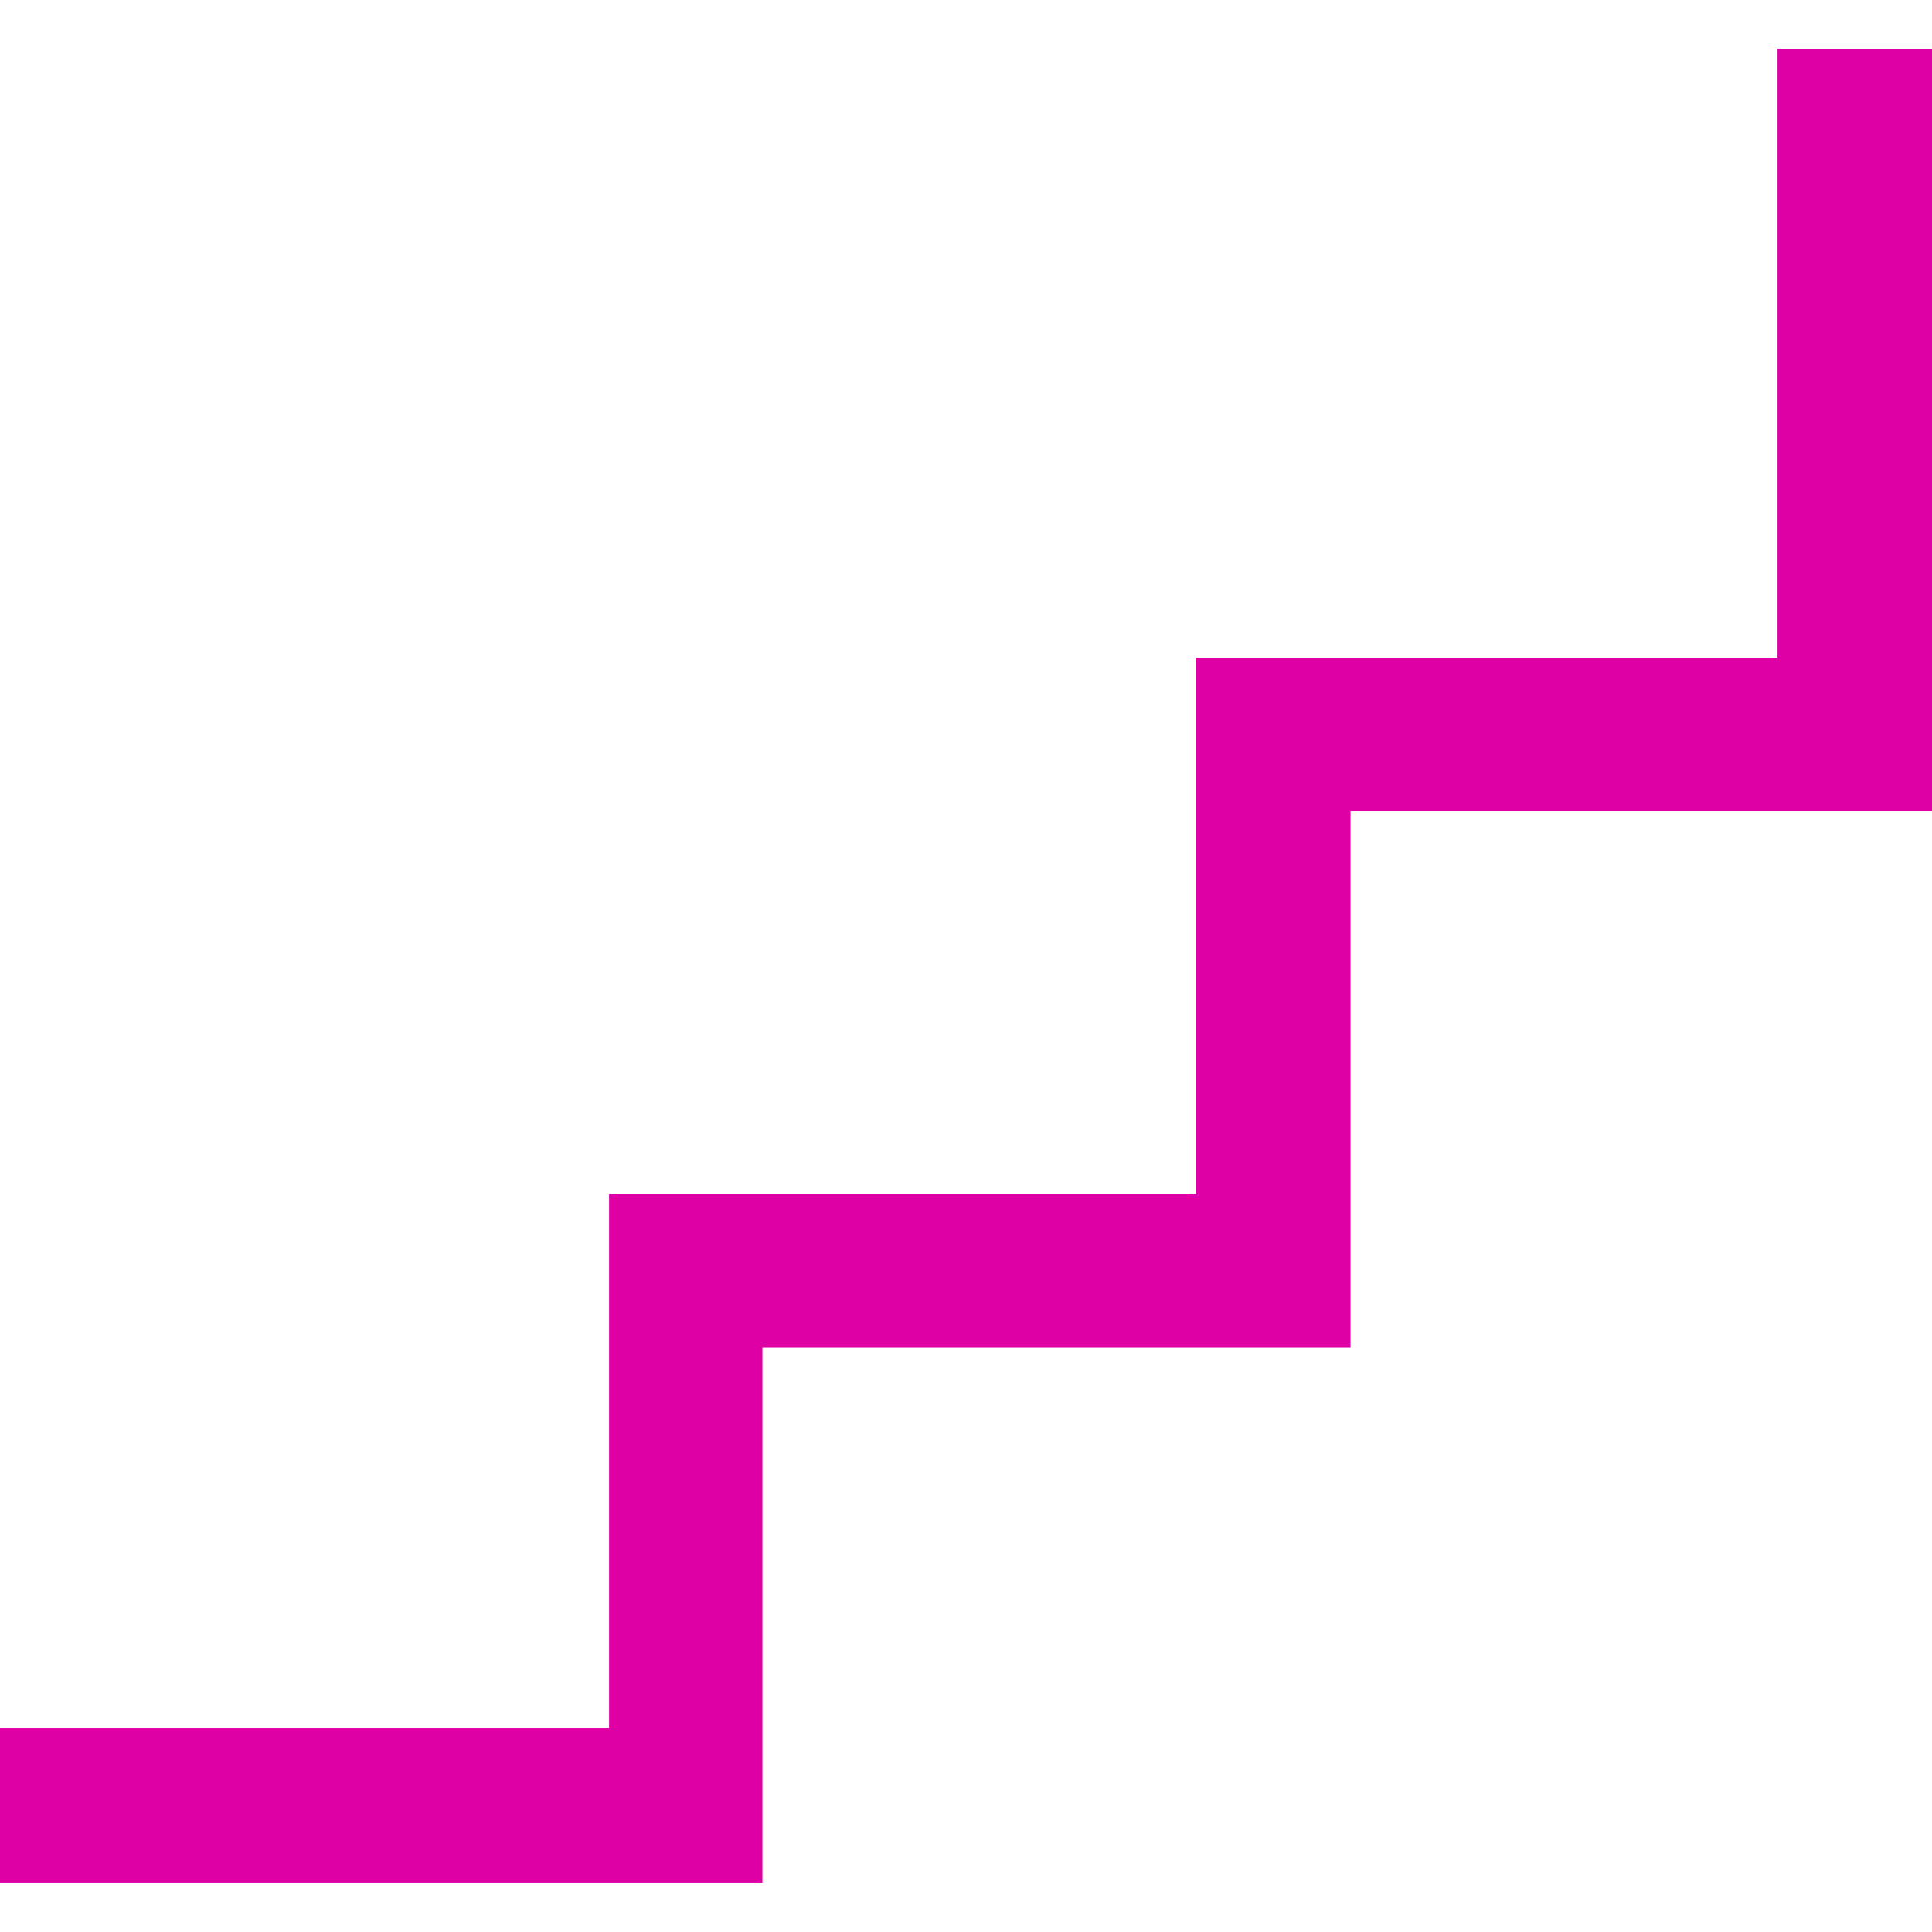
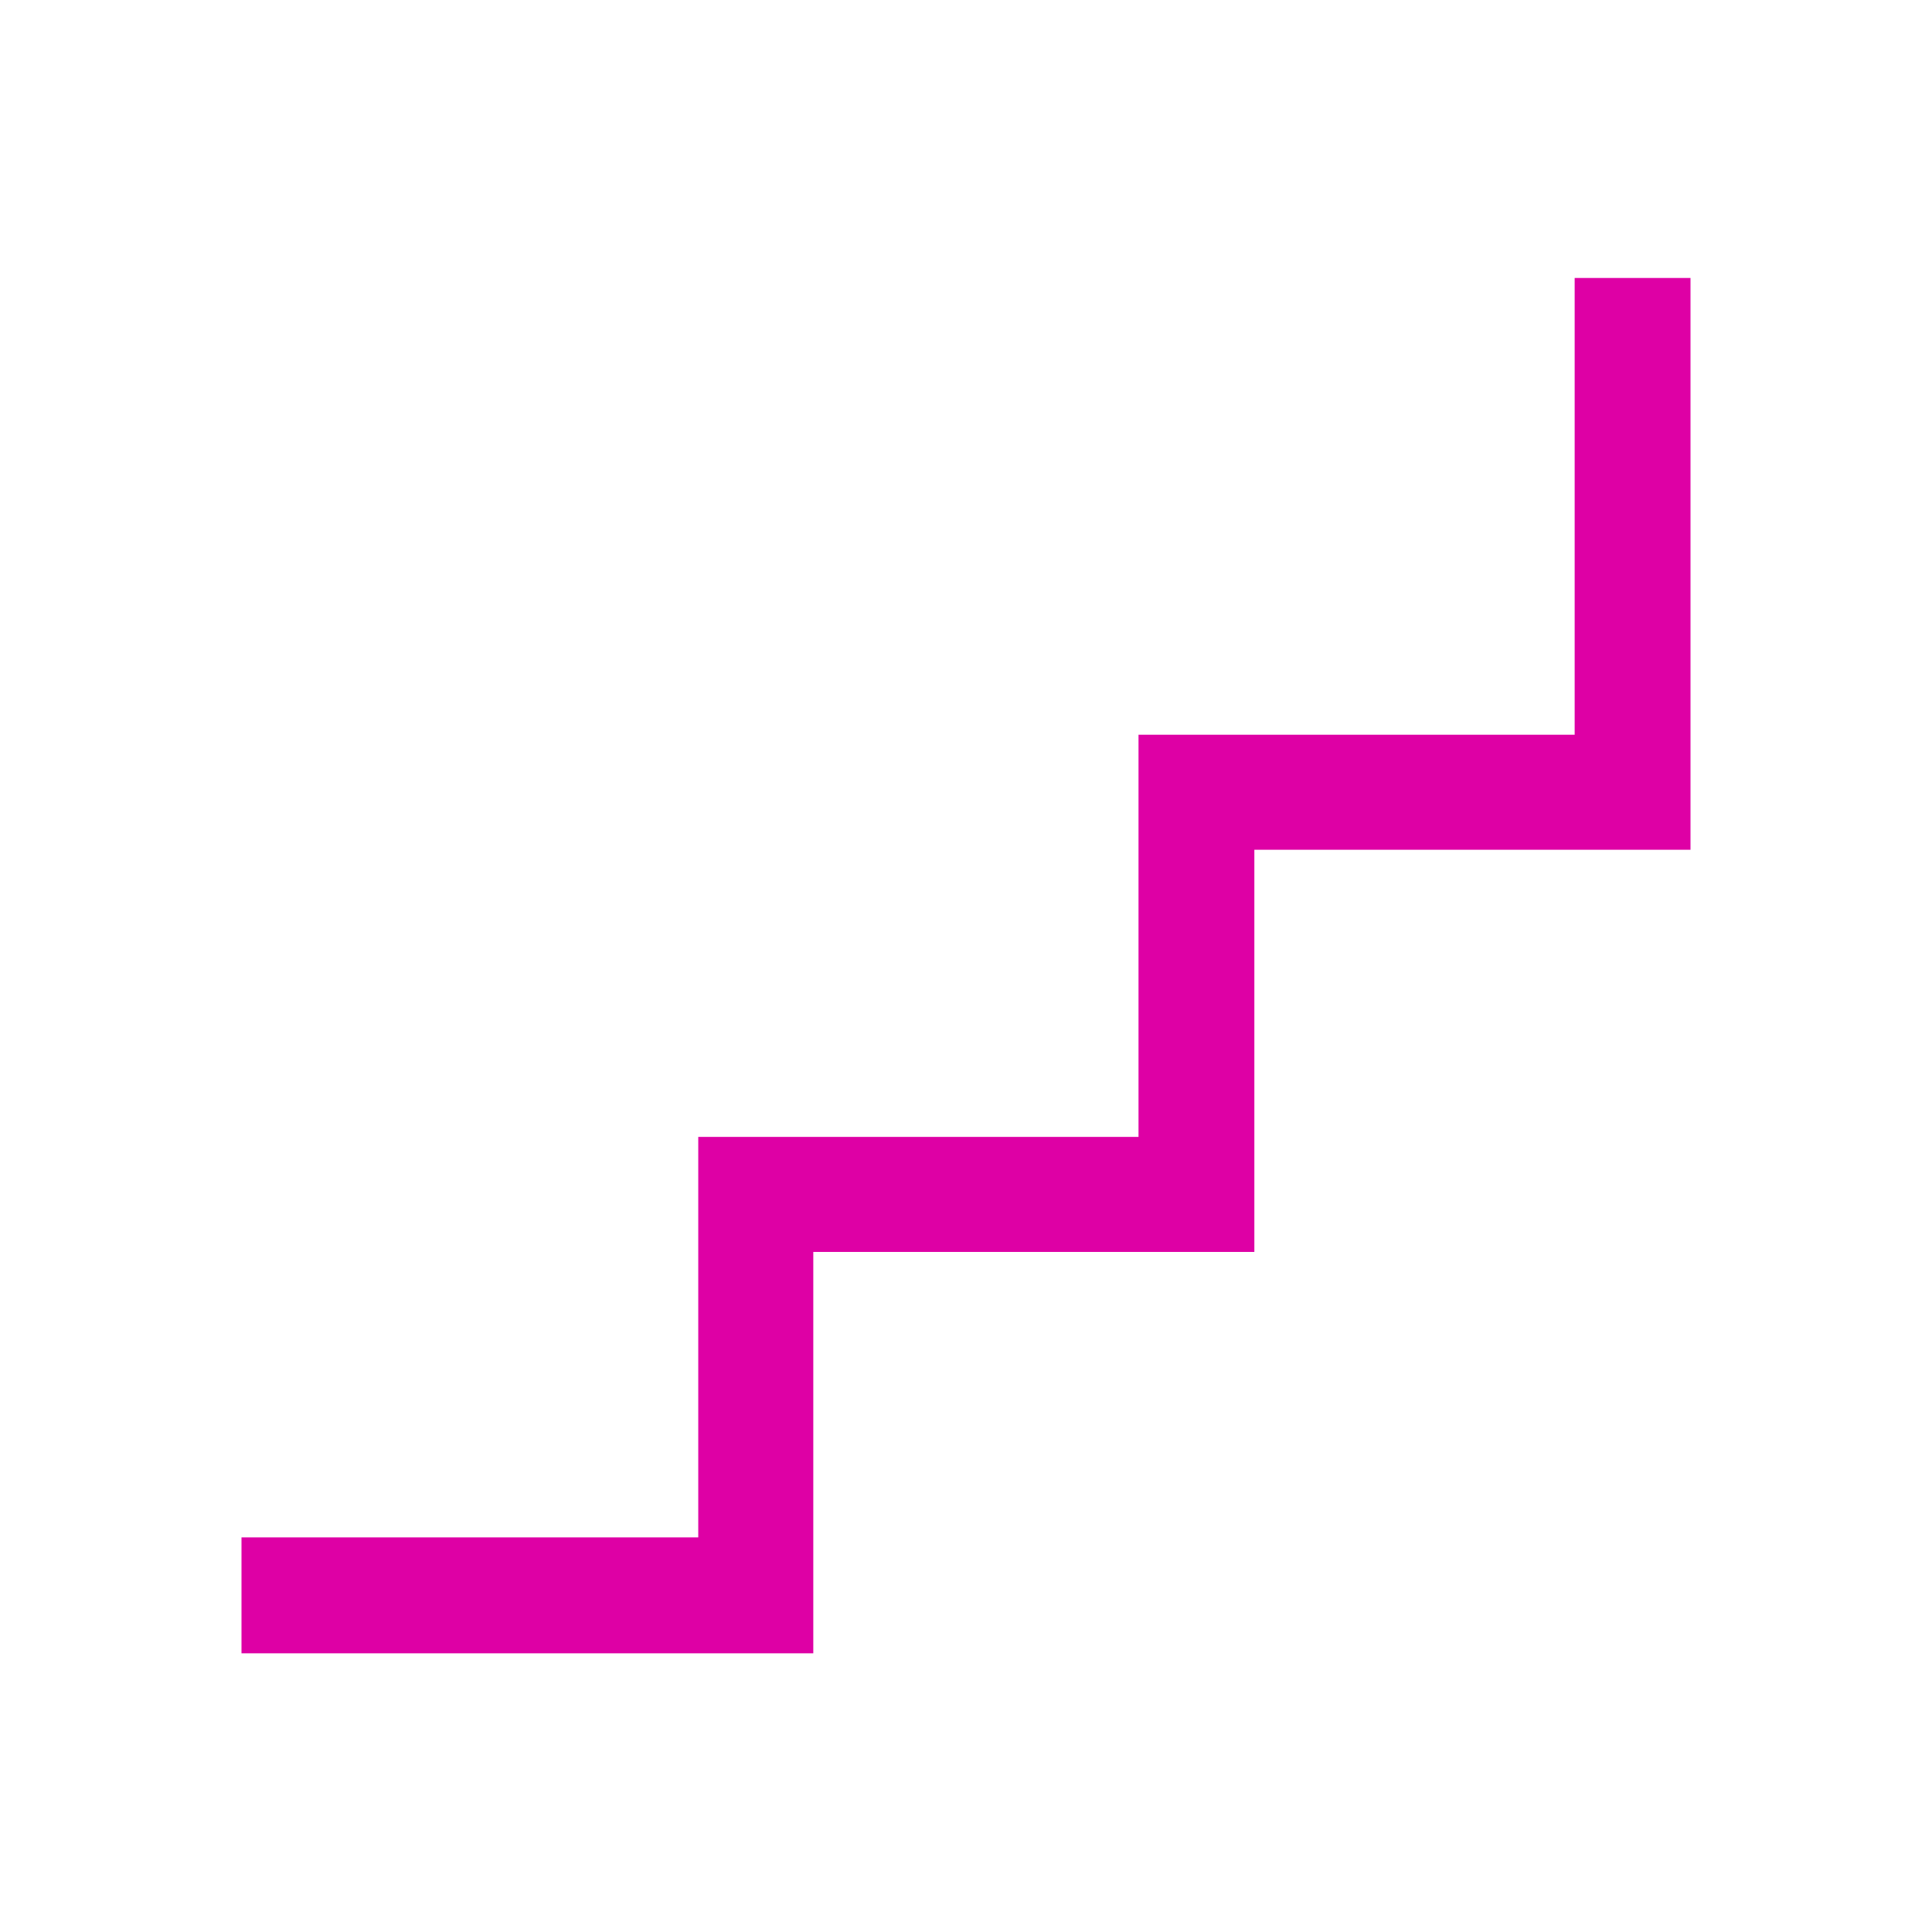
<svg xmlns="http://www.w3.org/2000/svg" width="24" height="24" viewBox="0 0 24 24" fill="none">
-   <path d="M22.081 0.605V8.171H14.858V14.832H7.566V21.466H0V23.385H9.471V16.738H16.777V10.076H24V0.605H22.081Z" fill="#DE00A5" />
+   <path d="M19.561 3.453V9.127H14.143V14.123H8.674V19.098H3V20.538H10.103V15.552H15.582V10.556H21V3.453H19.561Z" fill="#DE00A5" />
</svg>
